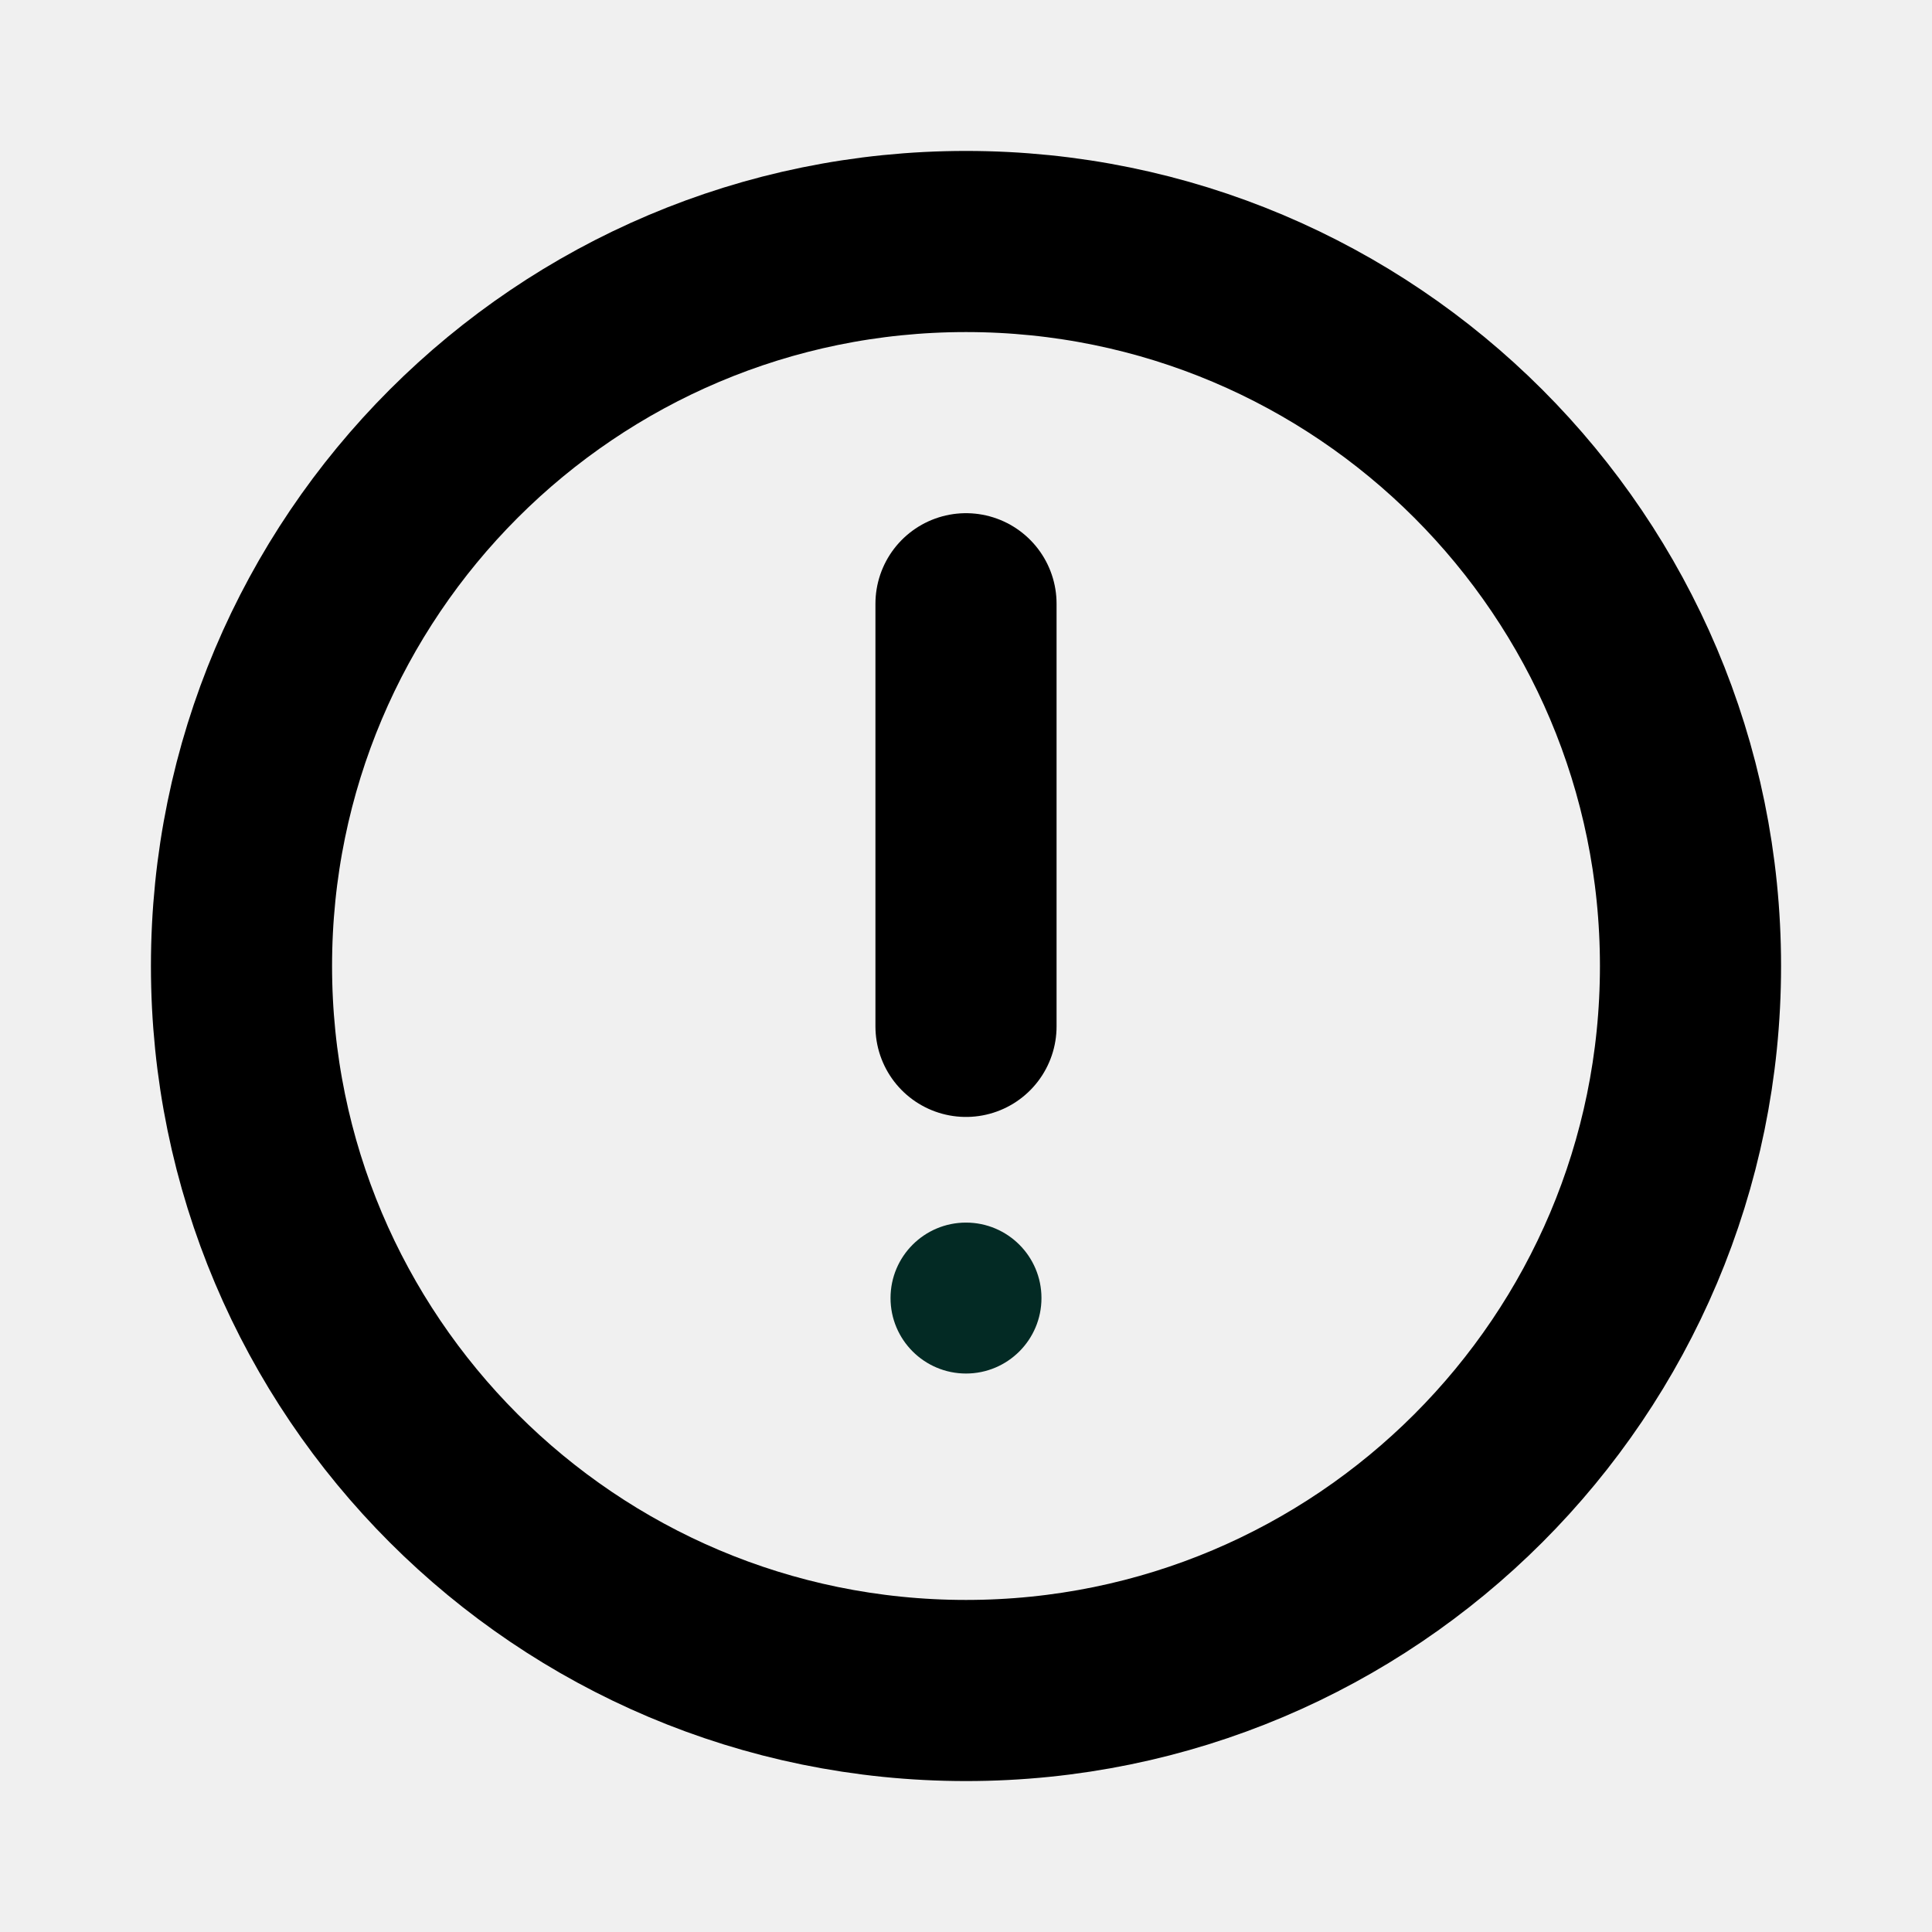
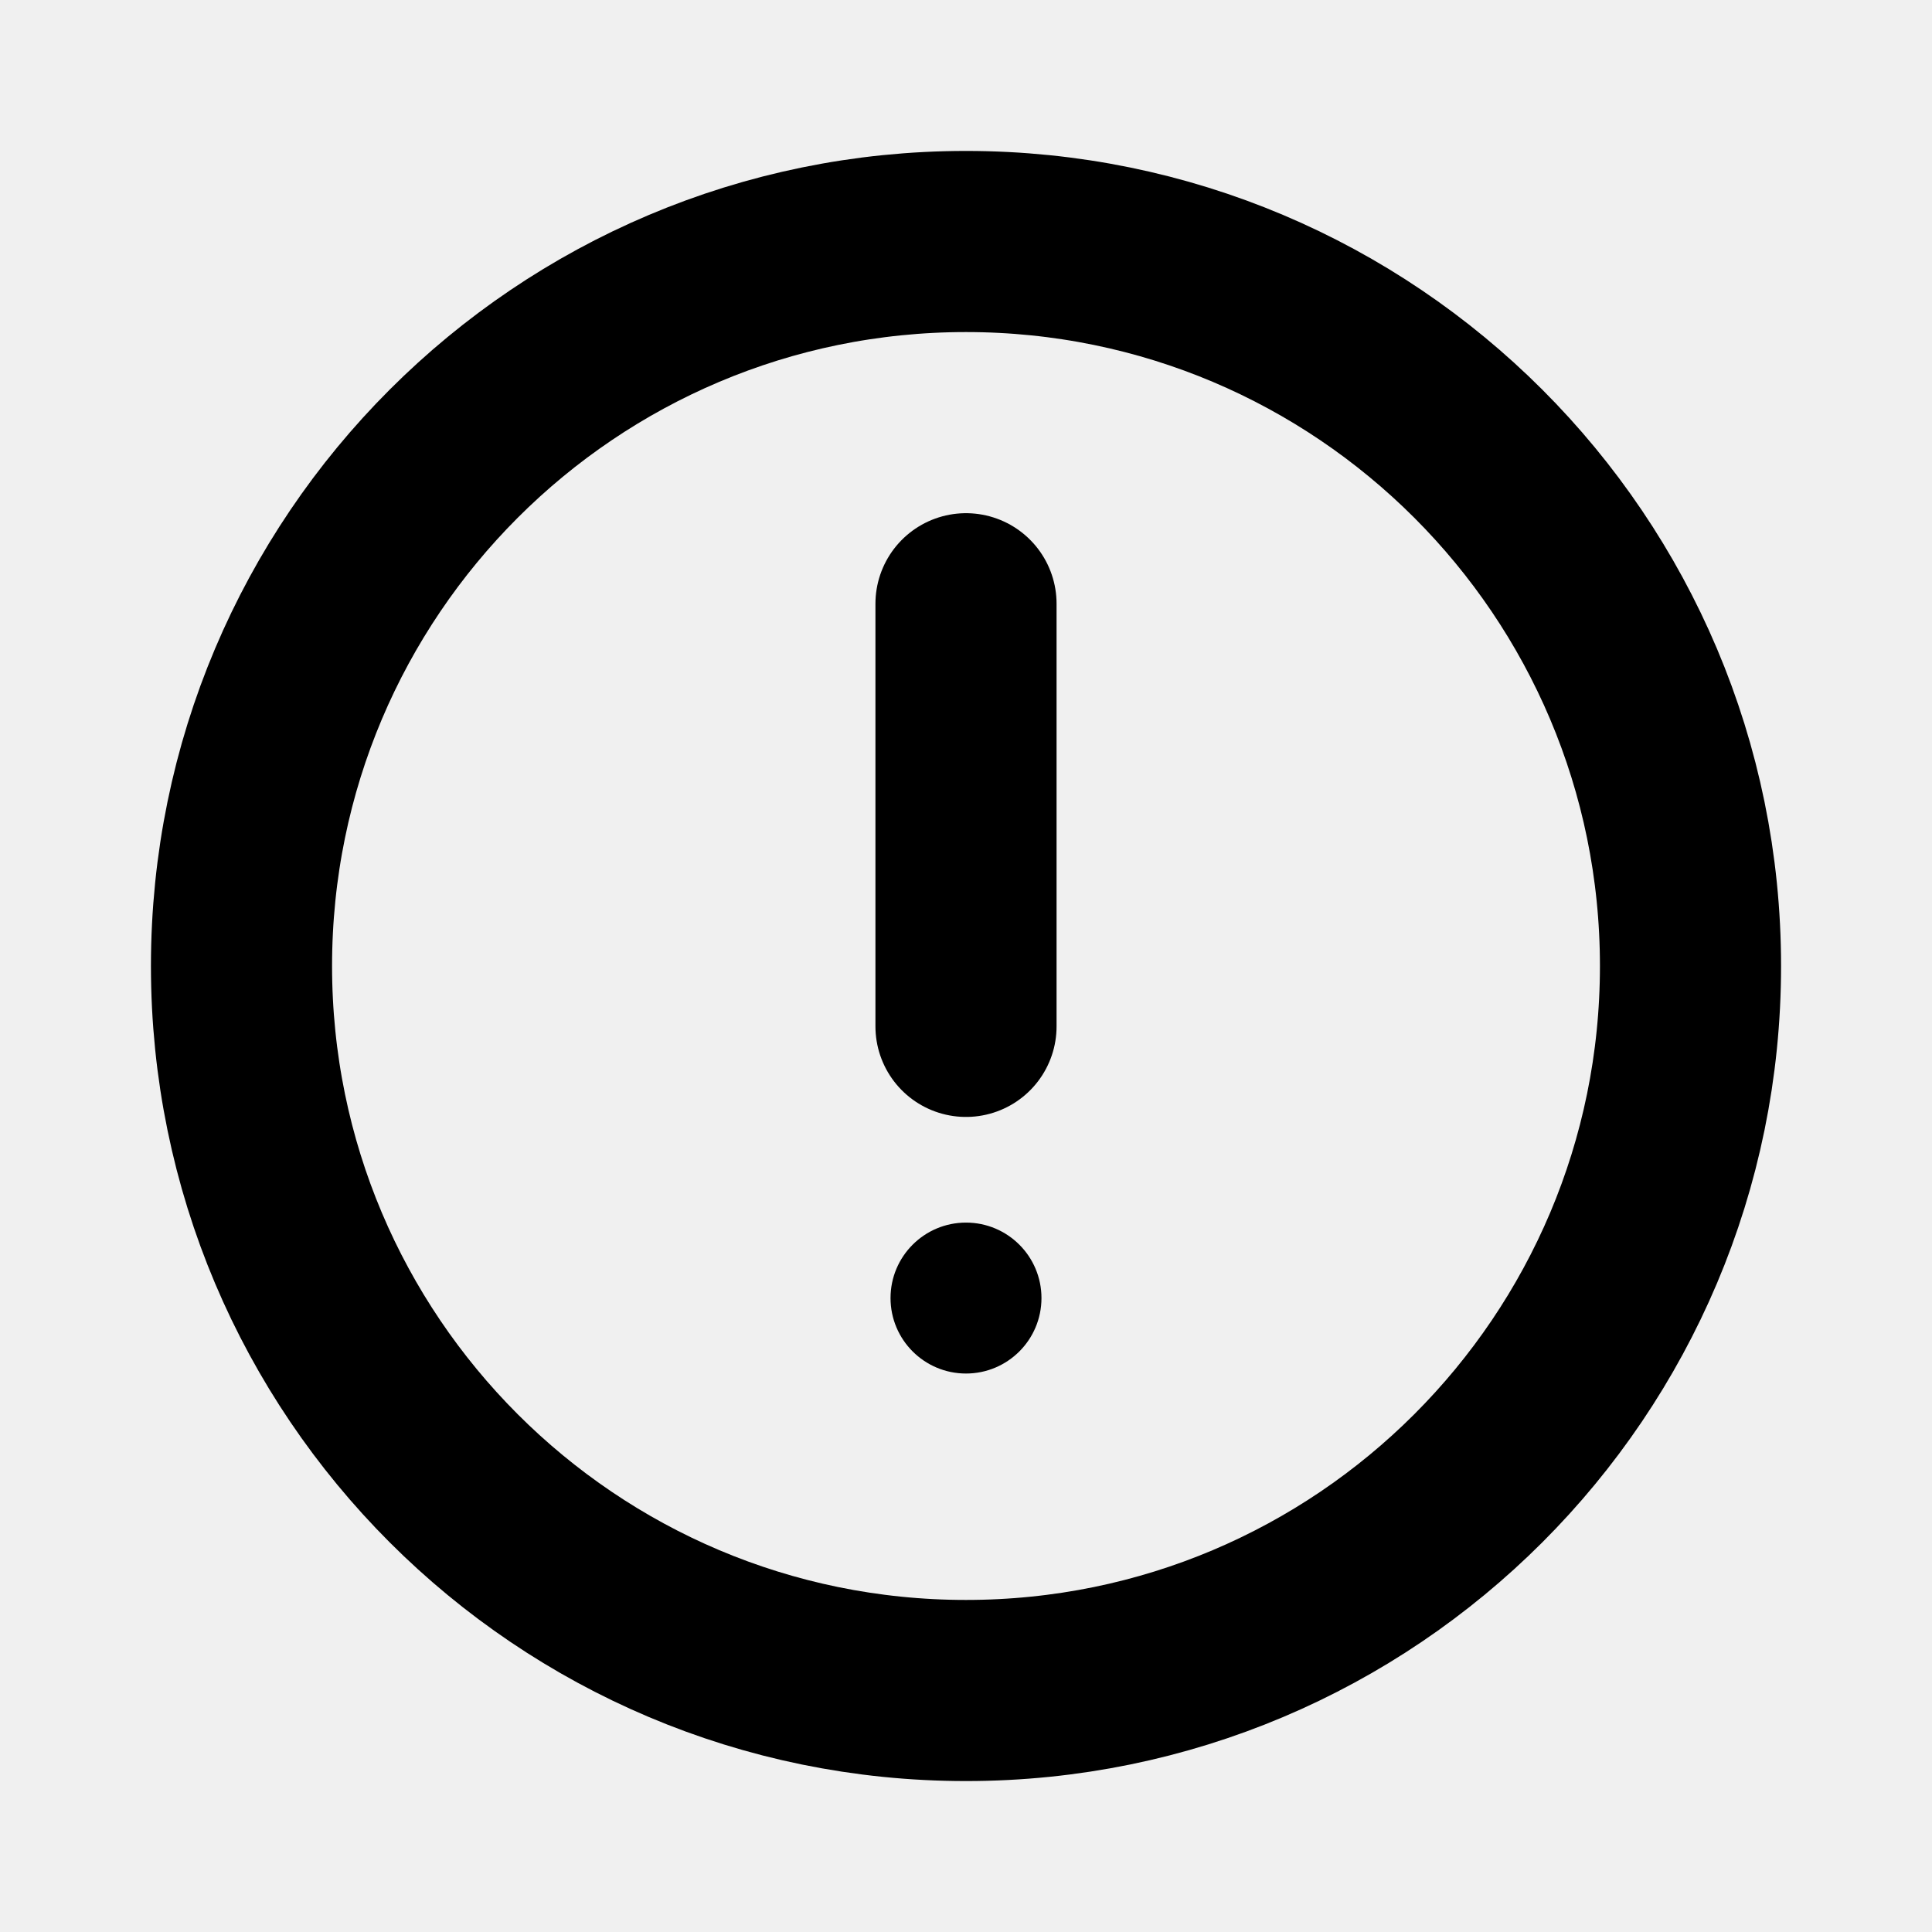
<svg xmlns="http://www.w3.org/2000/svg" width="1em" height="1em" fill="none" viewBox="0 0 16 16">
  <g clip-path="url(#a)">
    <path stroke="currentColor" stroke-linecap="round" stroke-linejoin="round" stroke-width="1.5" d="M8 14A6 6 0 1 0 8 2a6 6 0 0 0 0 12Zm0-5.5V5" />
-     <path fill="#032A24" d="M8 11.375a.625.625 0 1 0 0-1.25.625.625 0 0 0 0 1.25Z" />
+     <path fill="currentColor" d="M8 11.375a.625.625 0 1 0 0-1.25.625.625 0 0 0 0 1.25Z" />
  </g>
  <defs>
    <clipPath id="a">
      <path fill="#fff" d="M0 0h16v16H0z" />
    </clipPath>
  </defs>
</svg>
